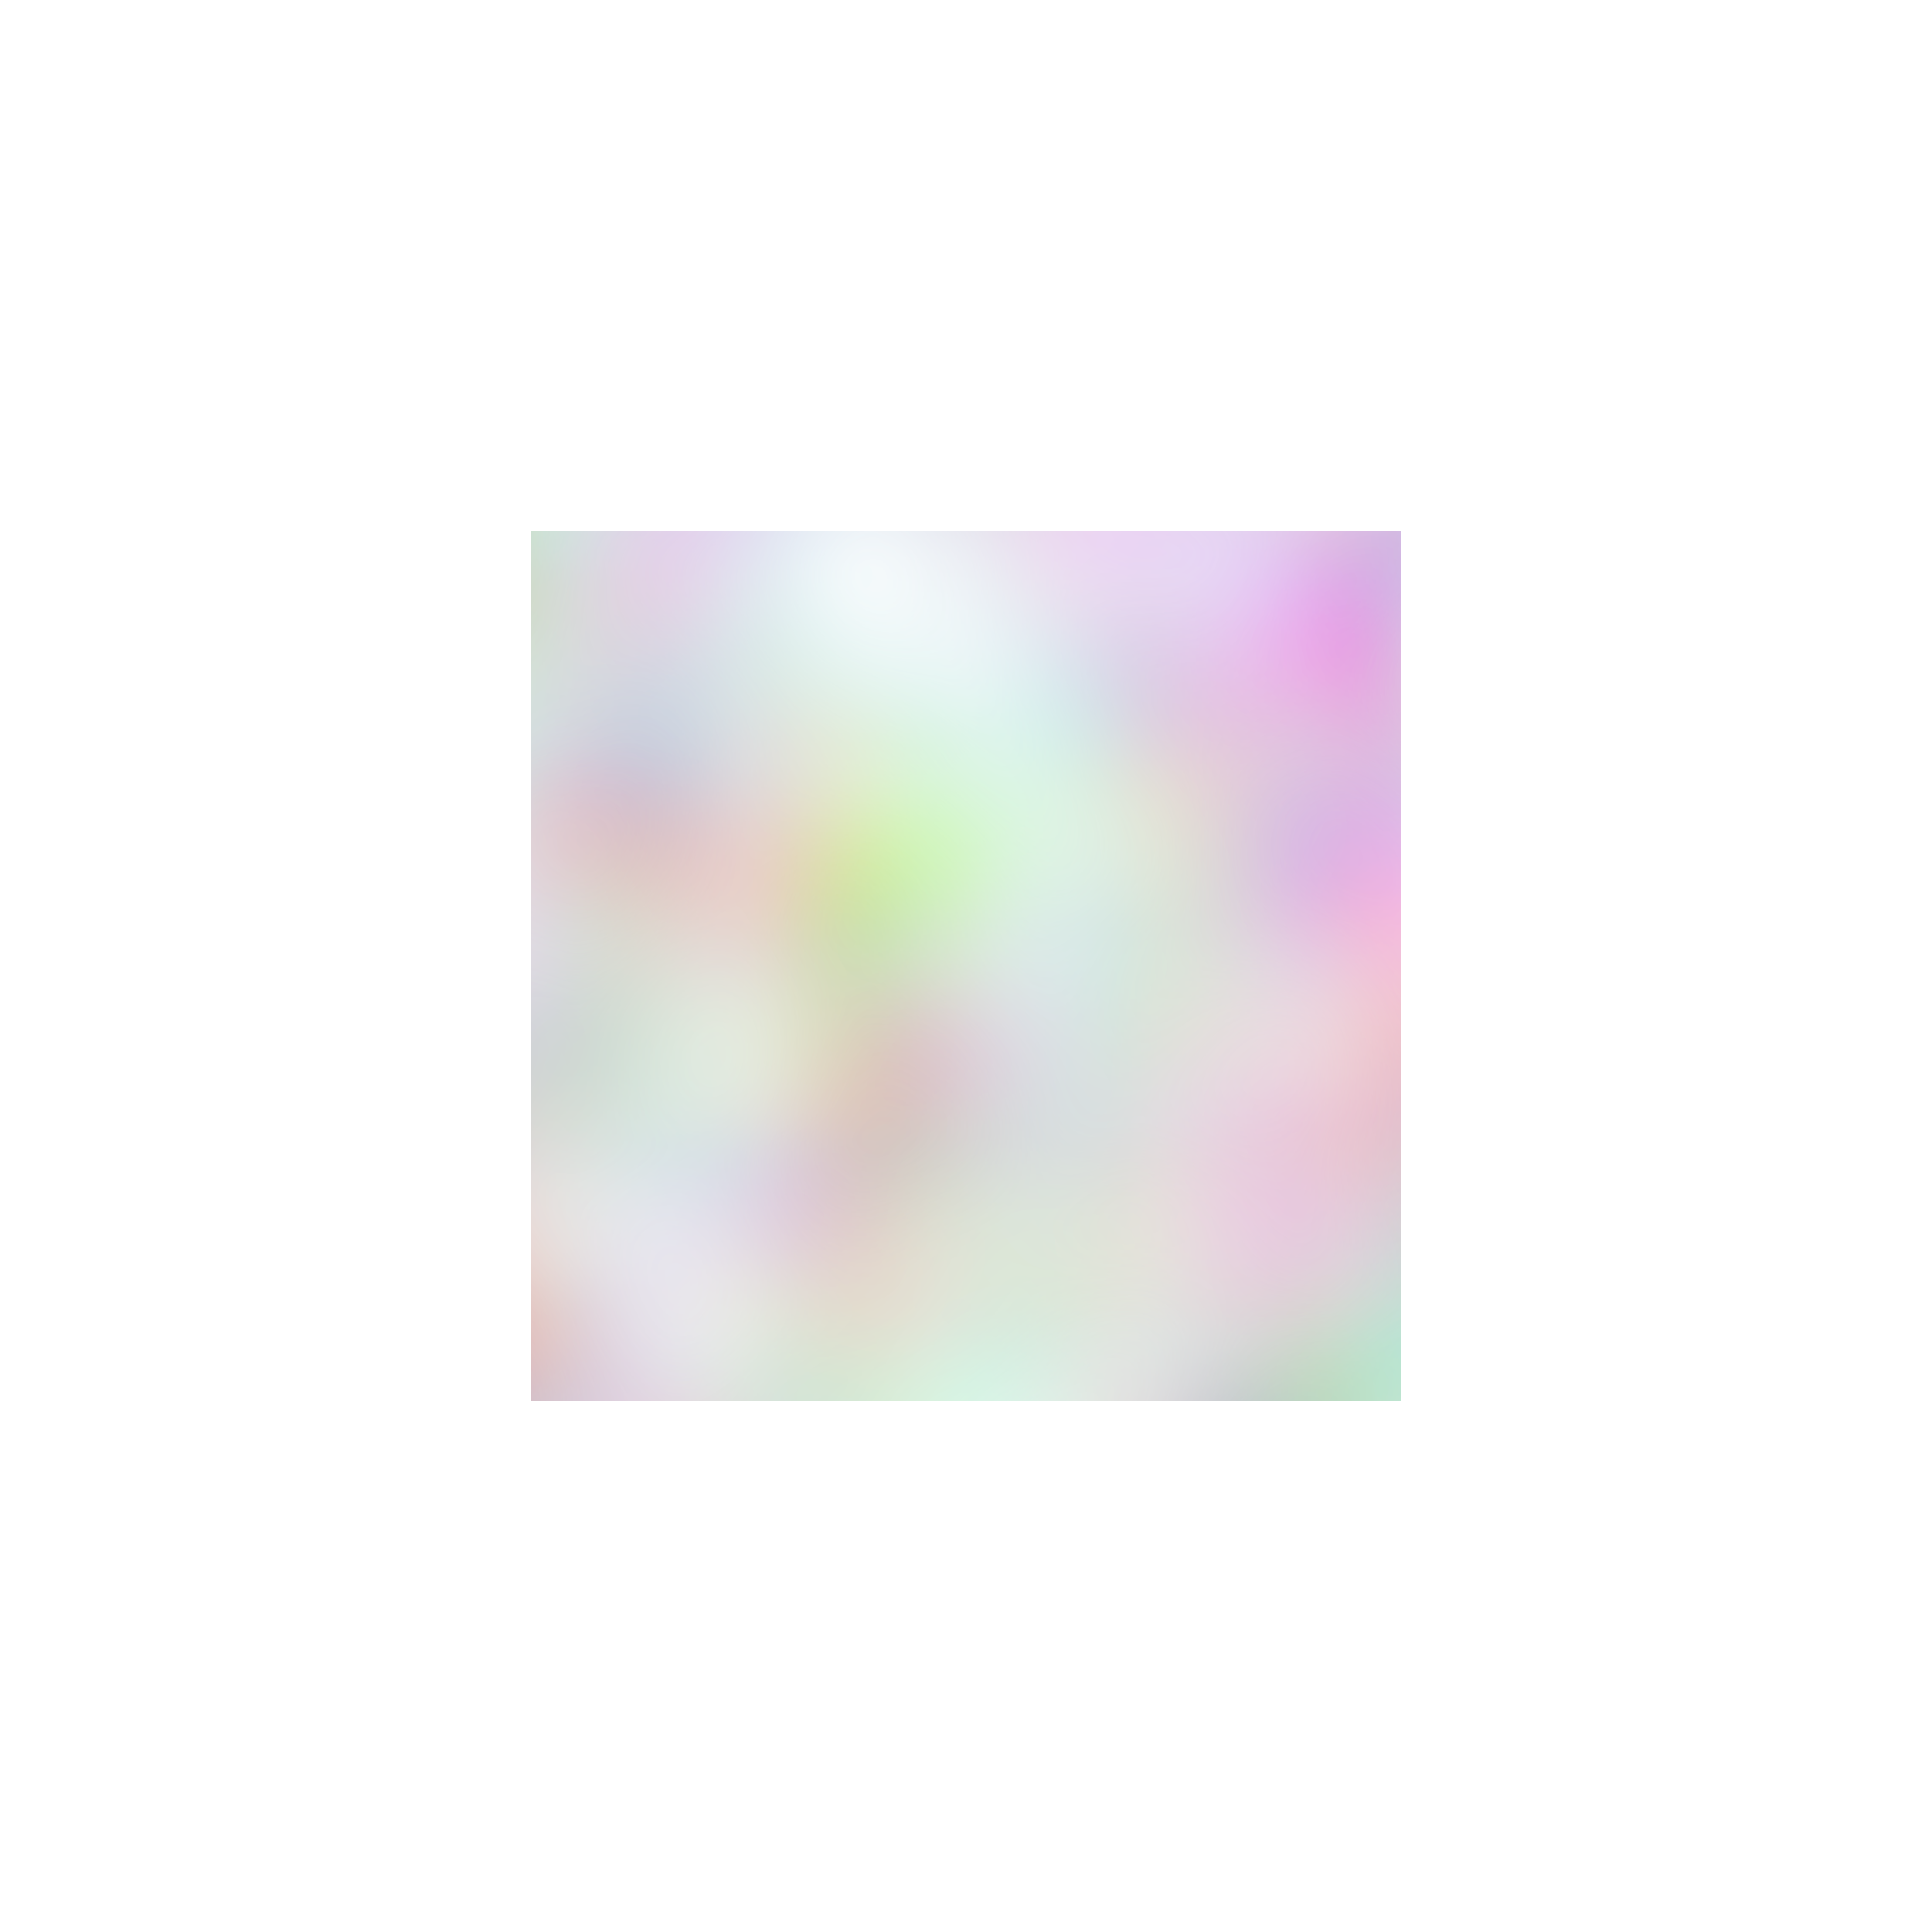
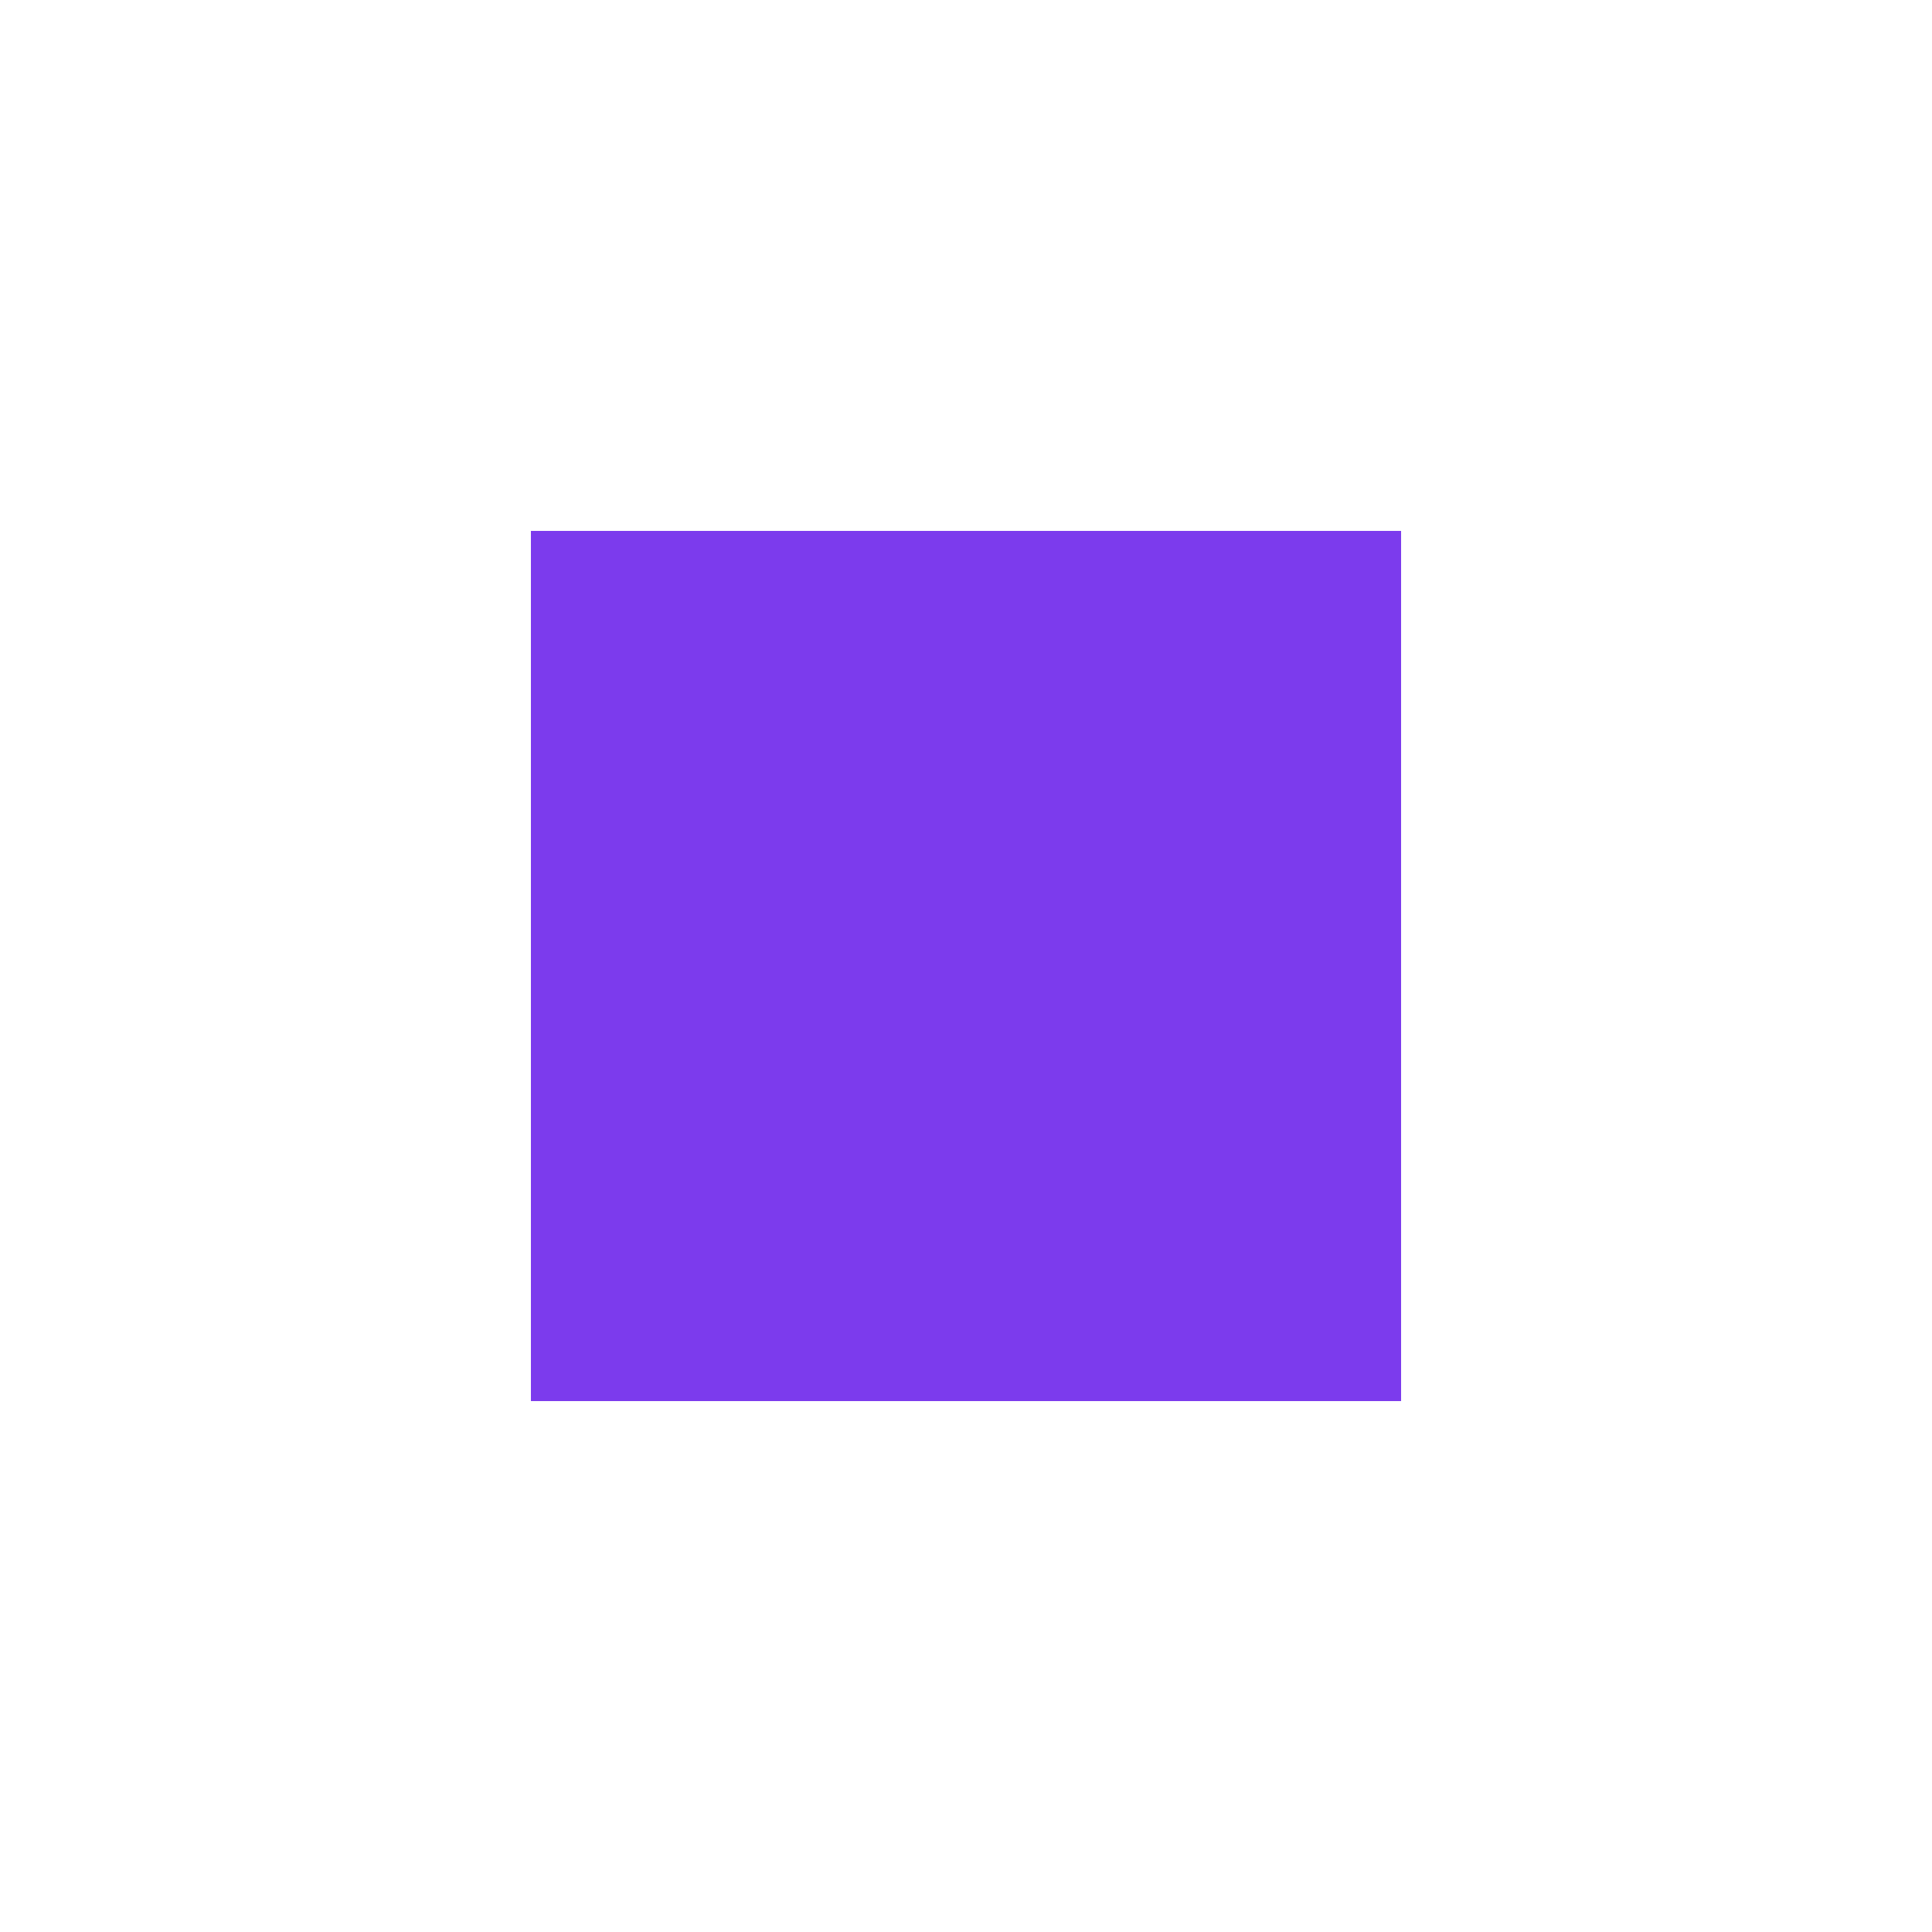
<svg xmlns="http://www.w3.org/2000/svg" width="64" height="64">
  <rect width="64" height="64" fill="white" />
  <filter id="f">
-     <feTurbulence type="fractalNoise" baseFrequency=".08" numOctaves="2" />
+     <feFlood flood-color="#7c3aed" result="seed" />
+     <feConvolveMatrix in="seed" order="3" kernelMatrix="0 0 0 0 1 0 0 0 0" />
  </filter>
  <rect x="20" y="20" width="24" height="24" fill="#16a34a" filter="url(#f)" />
</svg>
